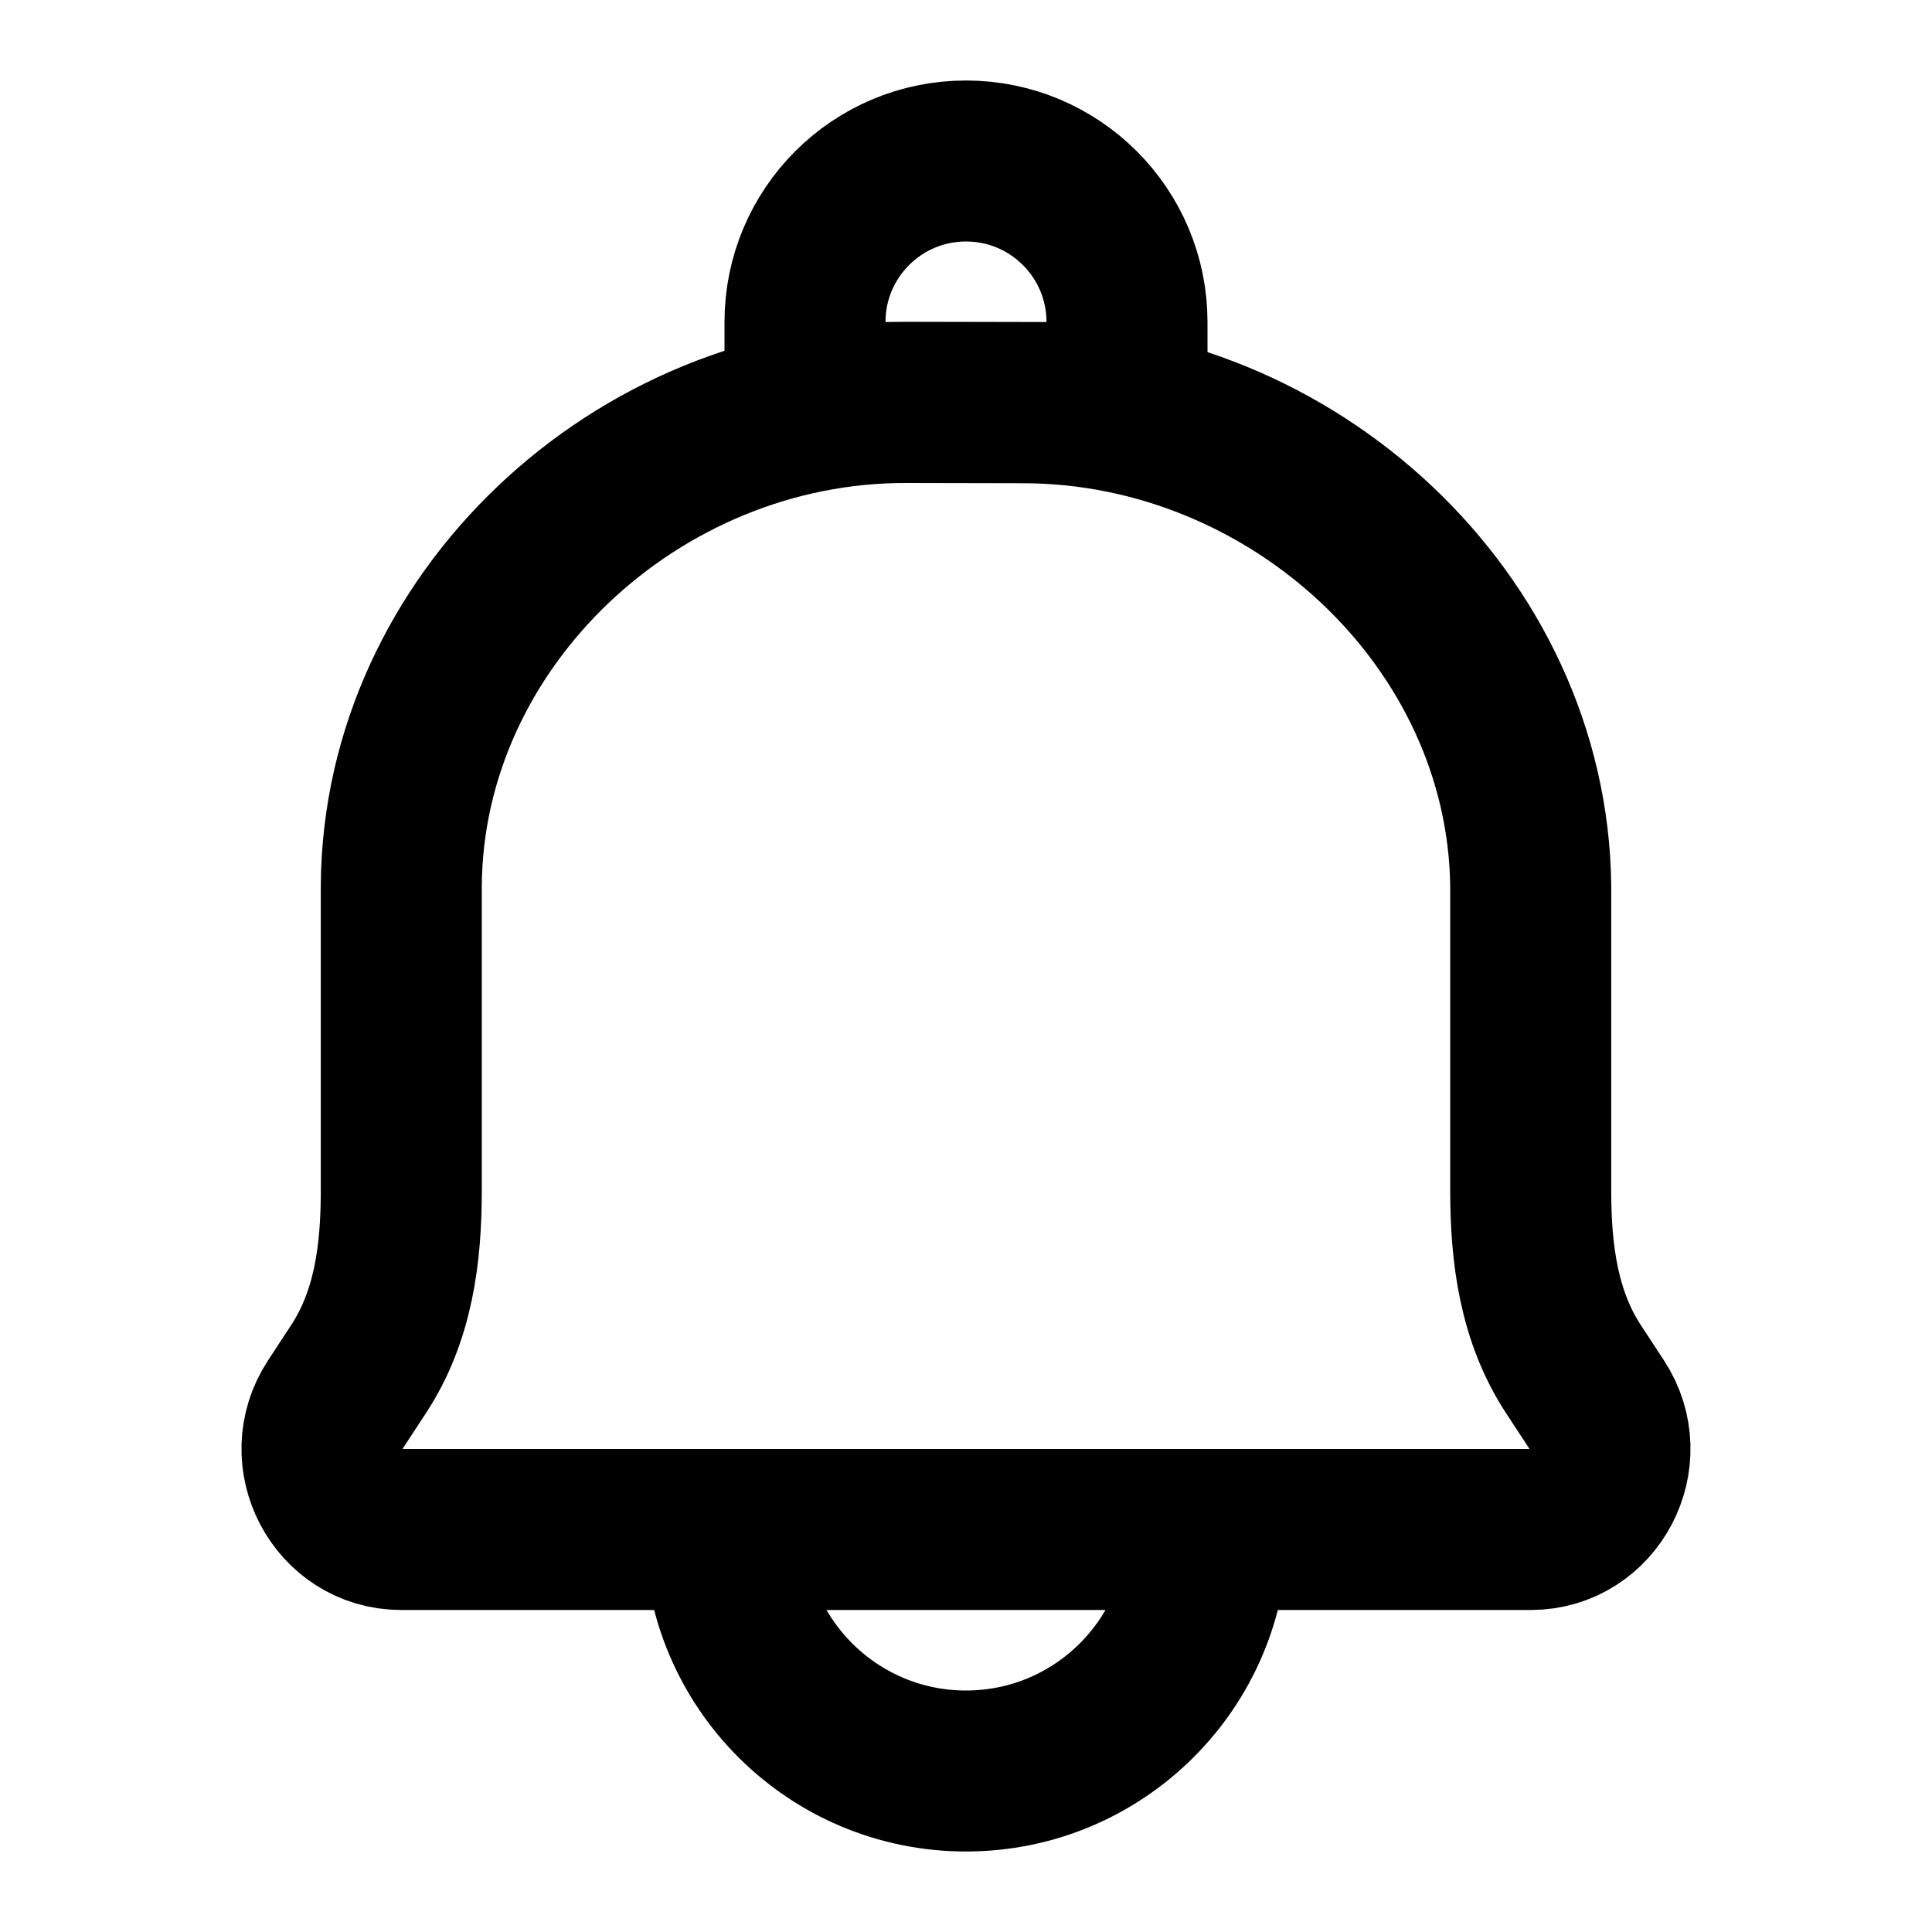
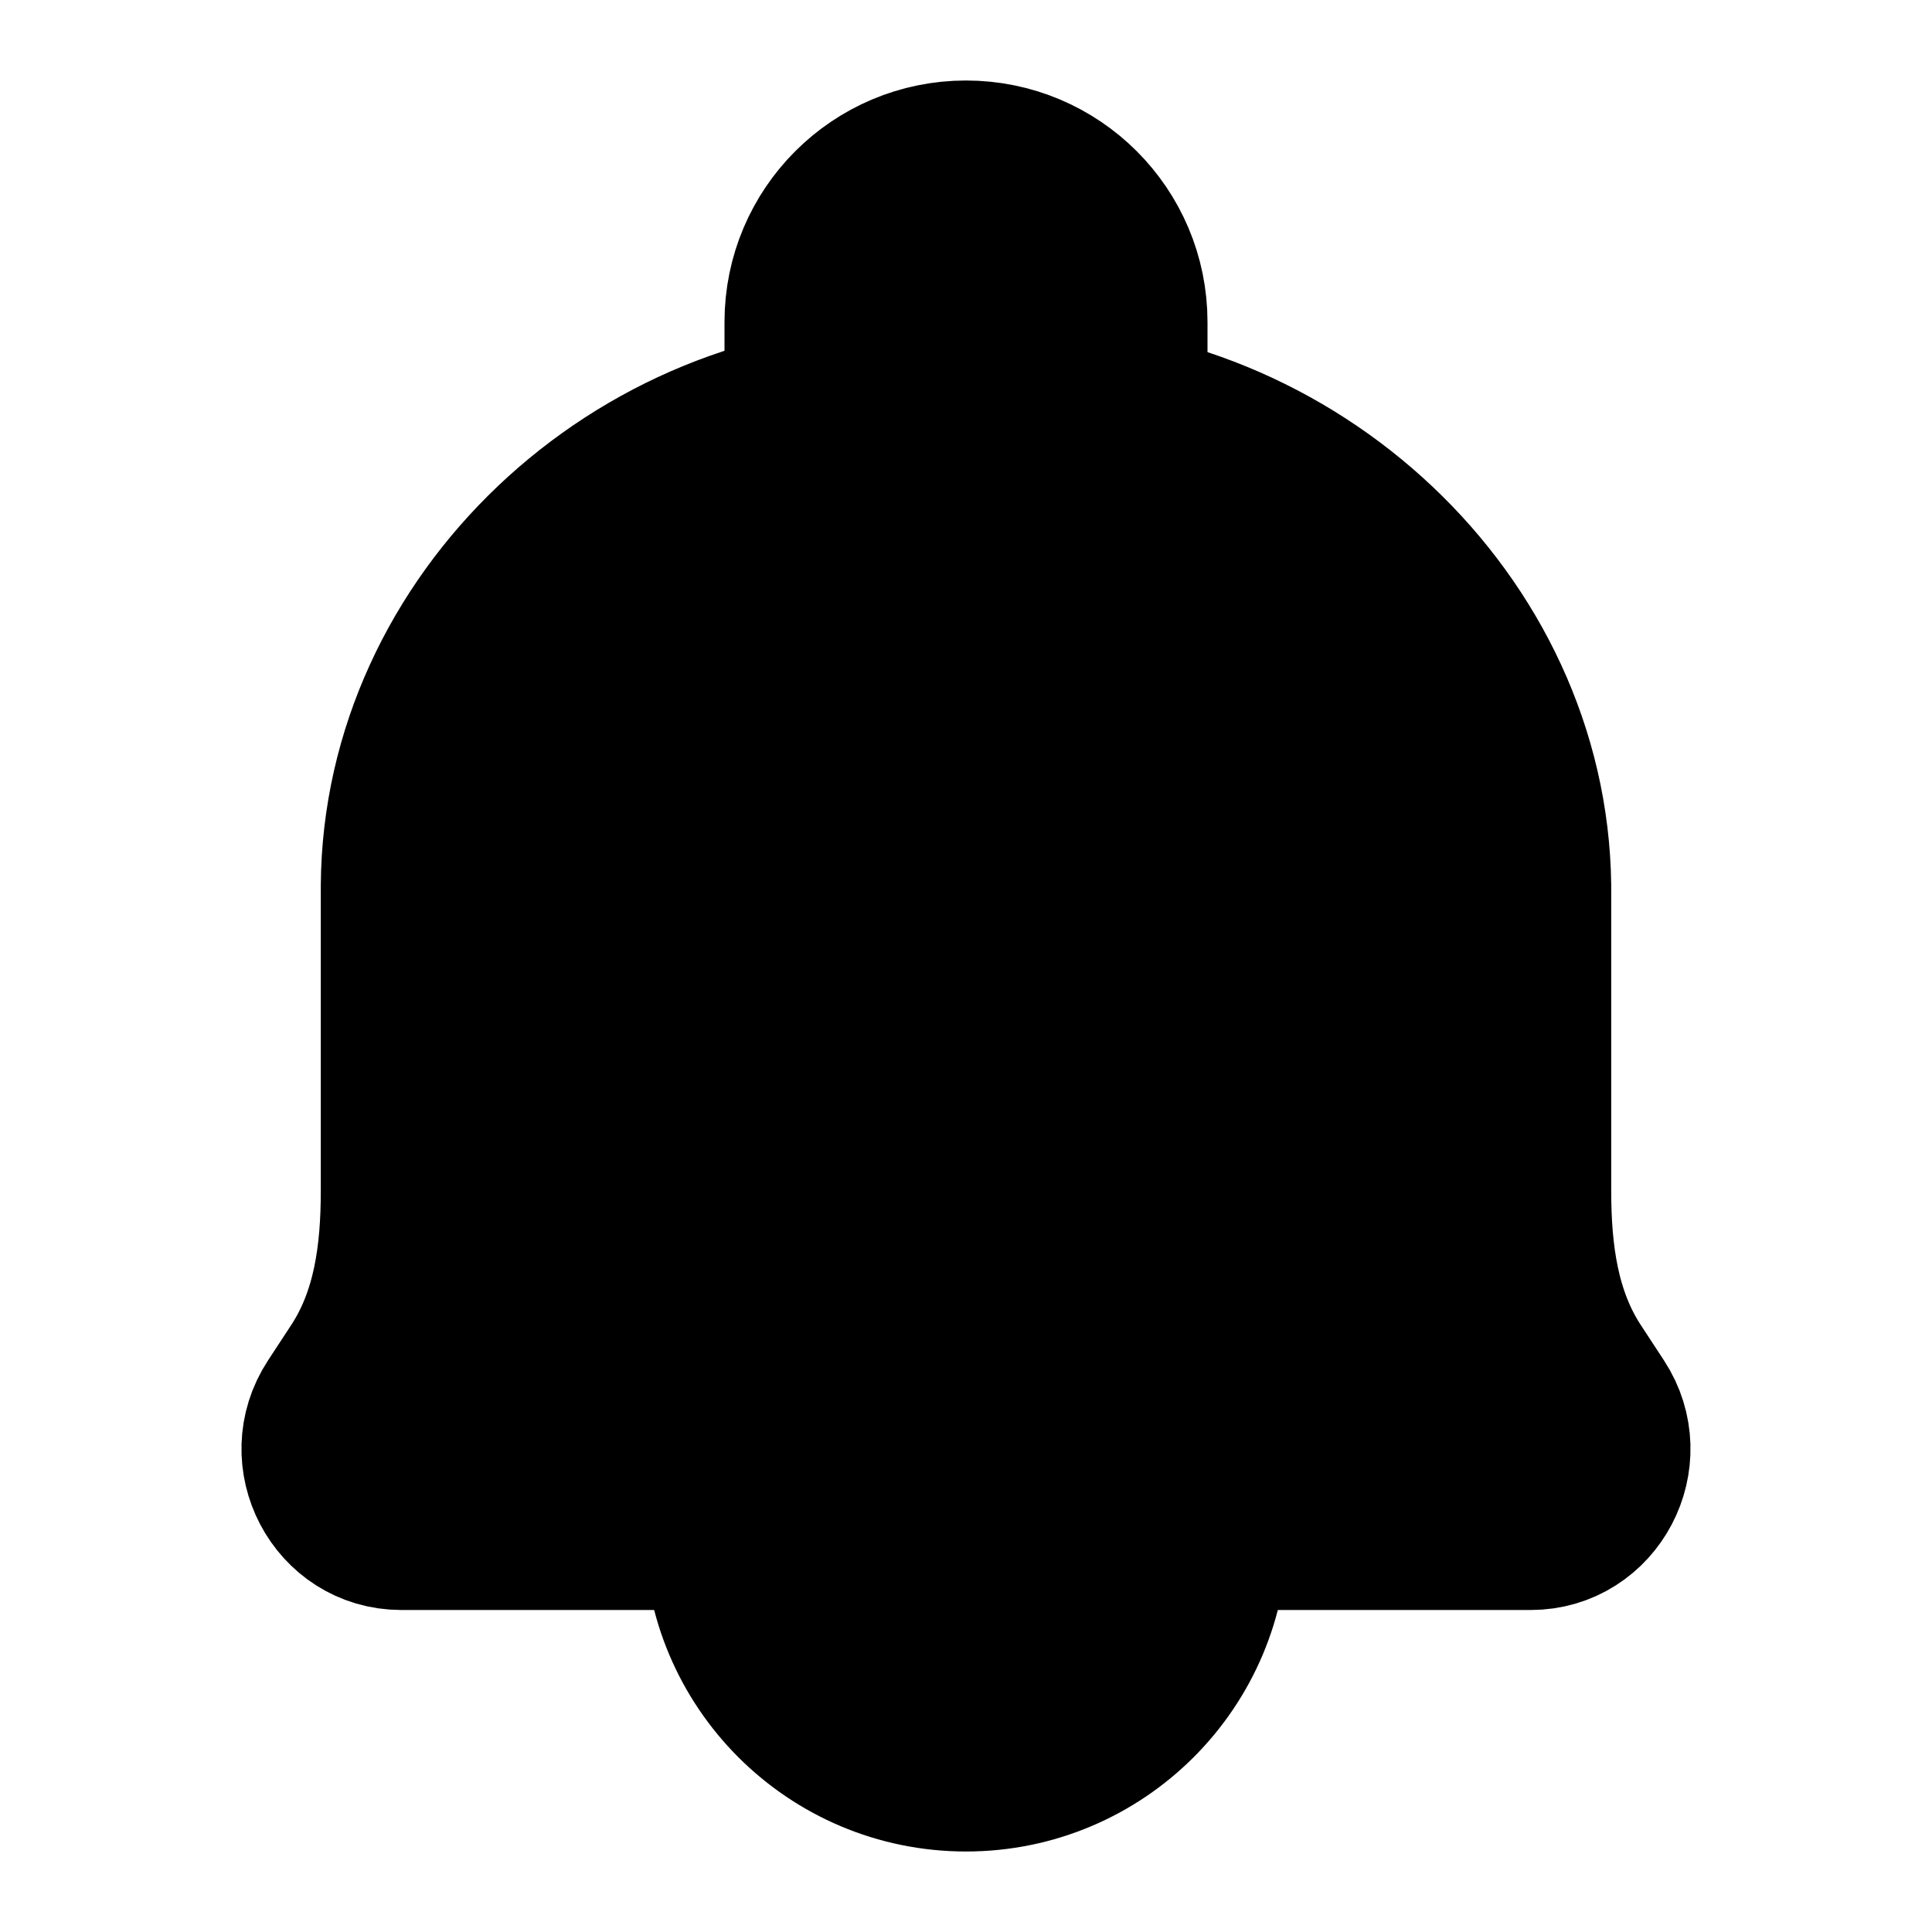
- <svg xmlns="http://www.w3.org/2000/svg" width="24" height="24" viewBox="0 0 24 24">
-   <g fill="none" stroke="currentColor" stroke-linecap="round" stroke-linejoin="round" stroke-width="2">
+ <svg xmlns="http://www.w3.org/2000/svg" width="24" height="24" viewBox="0 0 24 24" fill="currentColor" stroke="currentColor">
+   <g stroke-linecap="round" stroke-linejoin="round" stroke-width="2">
    <path d="M12.721 5.003L11.255 5c-3.344-.008-6.247 2.709-6.27 6v3.79c0 .79-.1 1.561-.531 2.218l-.287.438C3.73 18.11 4.2 19 4.985 19h14.03c.785 0 1.254-.89.818-1.554l-.287-.438c-.43-.657-.531-1.429-.531-2.219v-3.788c-.04-3.292-2.95-5.99-6.294-5.998M15 19a3 3 0 1 1-6 0" />
    <path d="M12 2a2 2 0 0 1 2 2v1h-4V4a2 2 0 0 1 2-2" />
  </g>
</svg>
